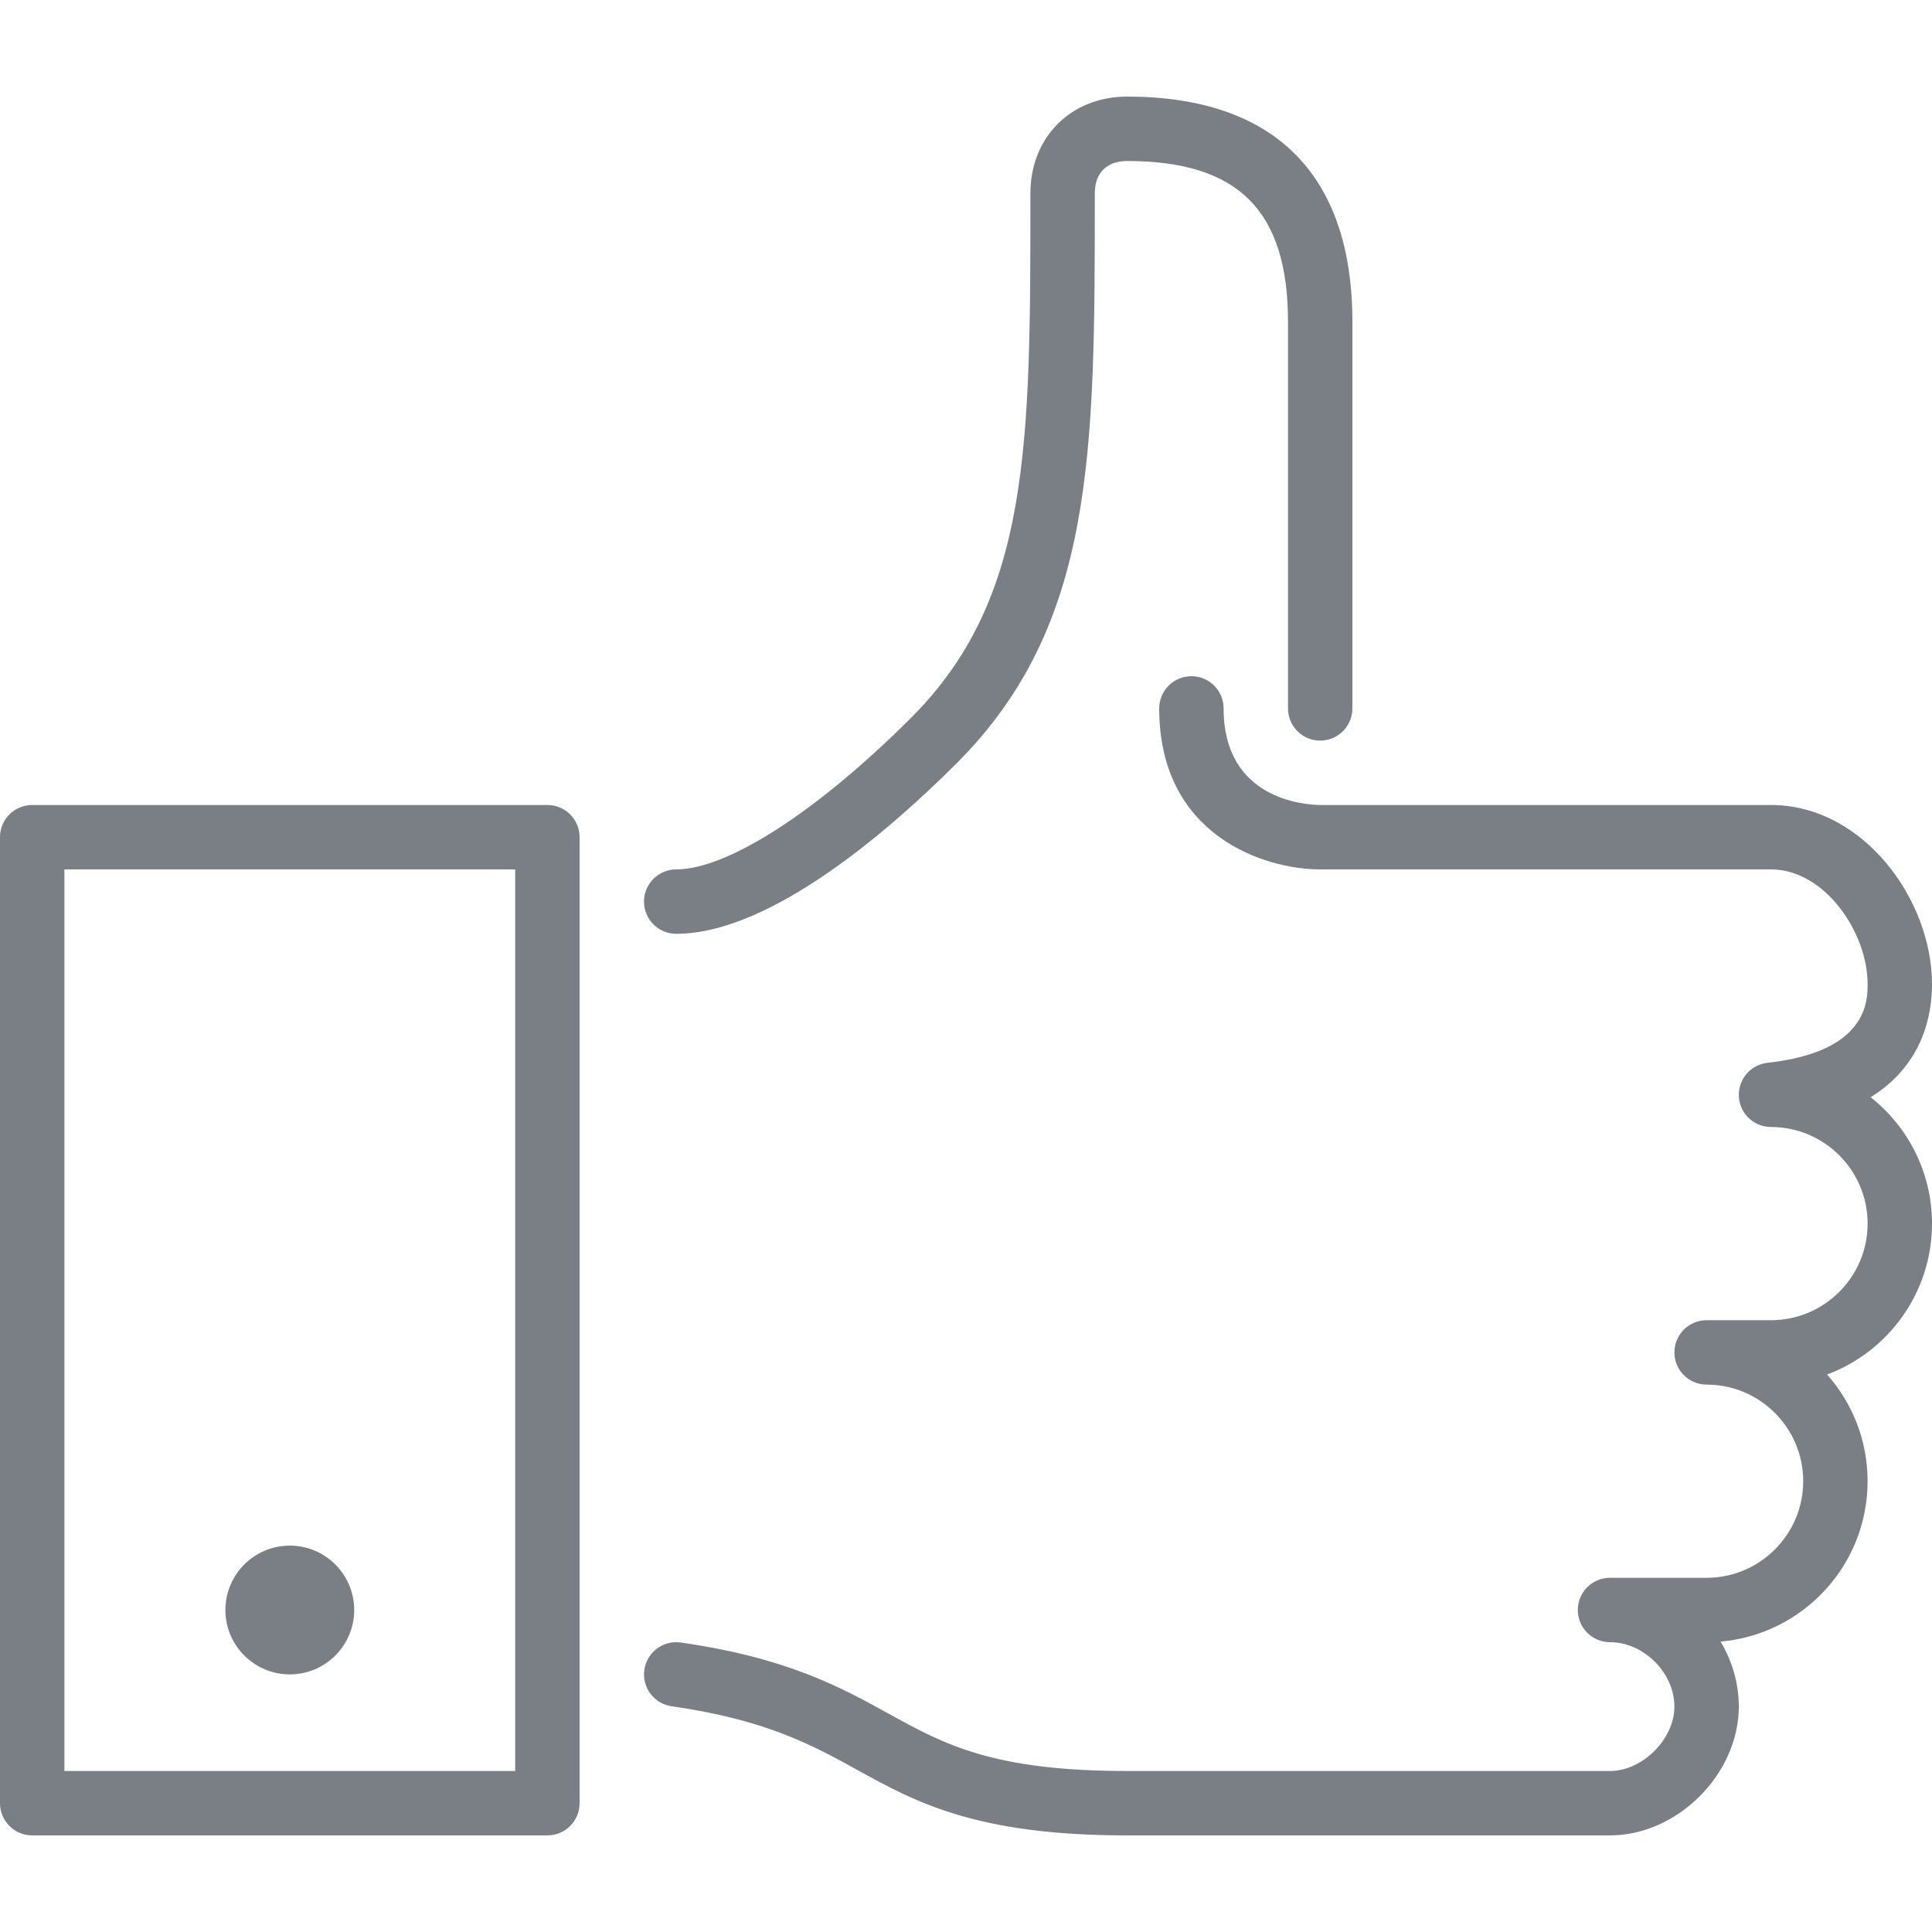
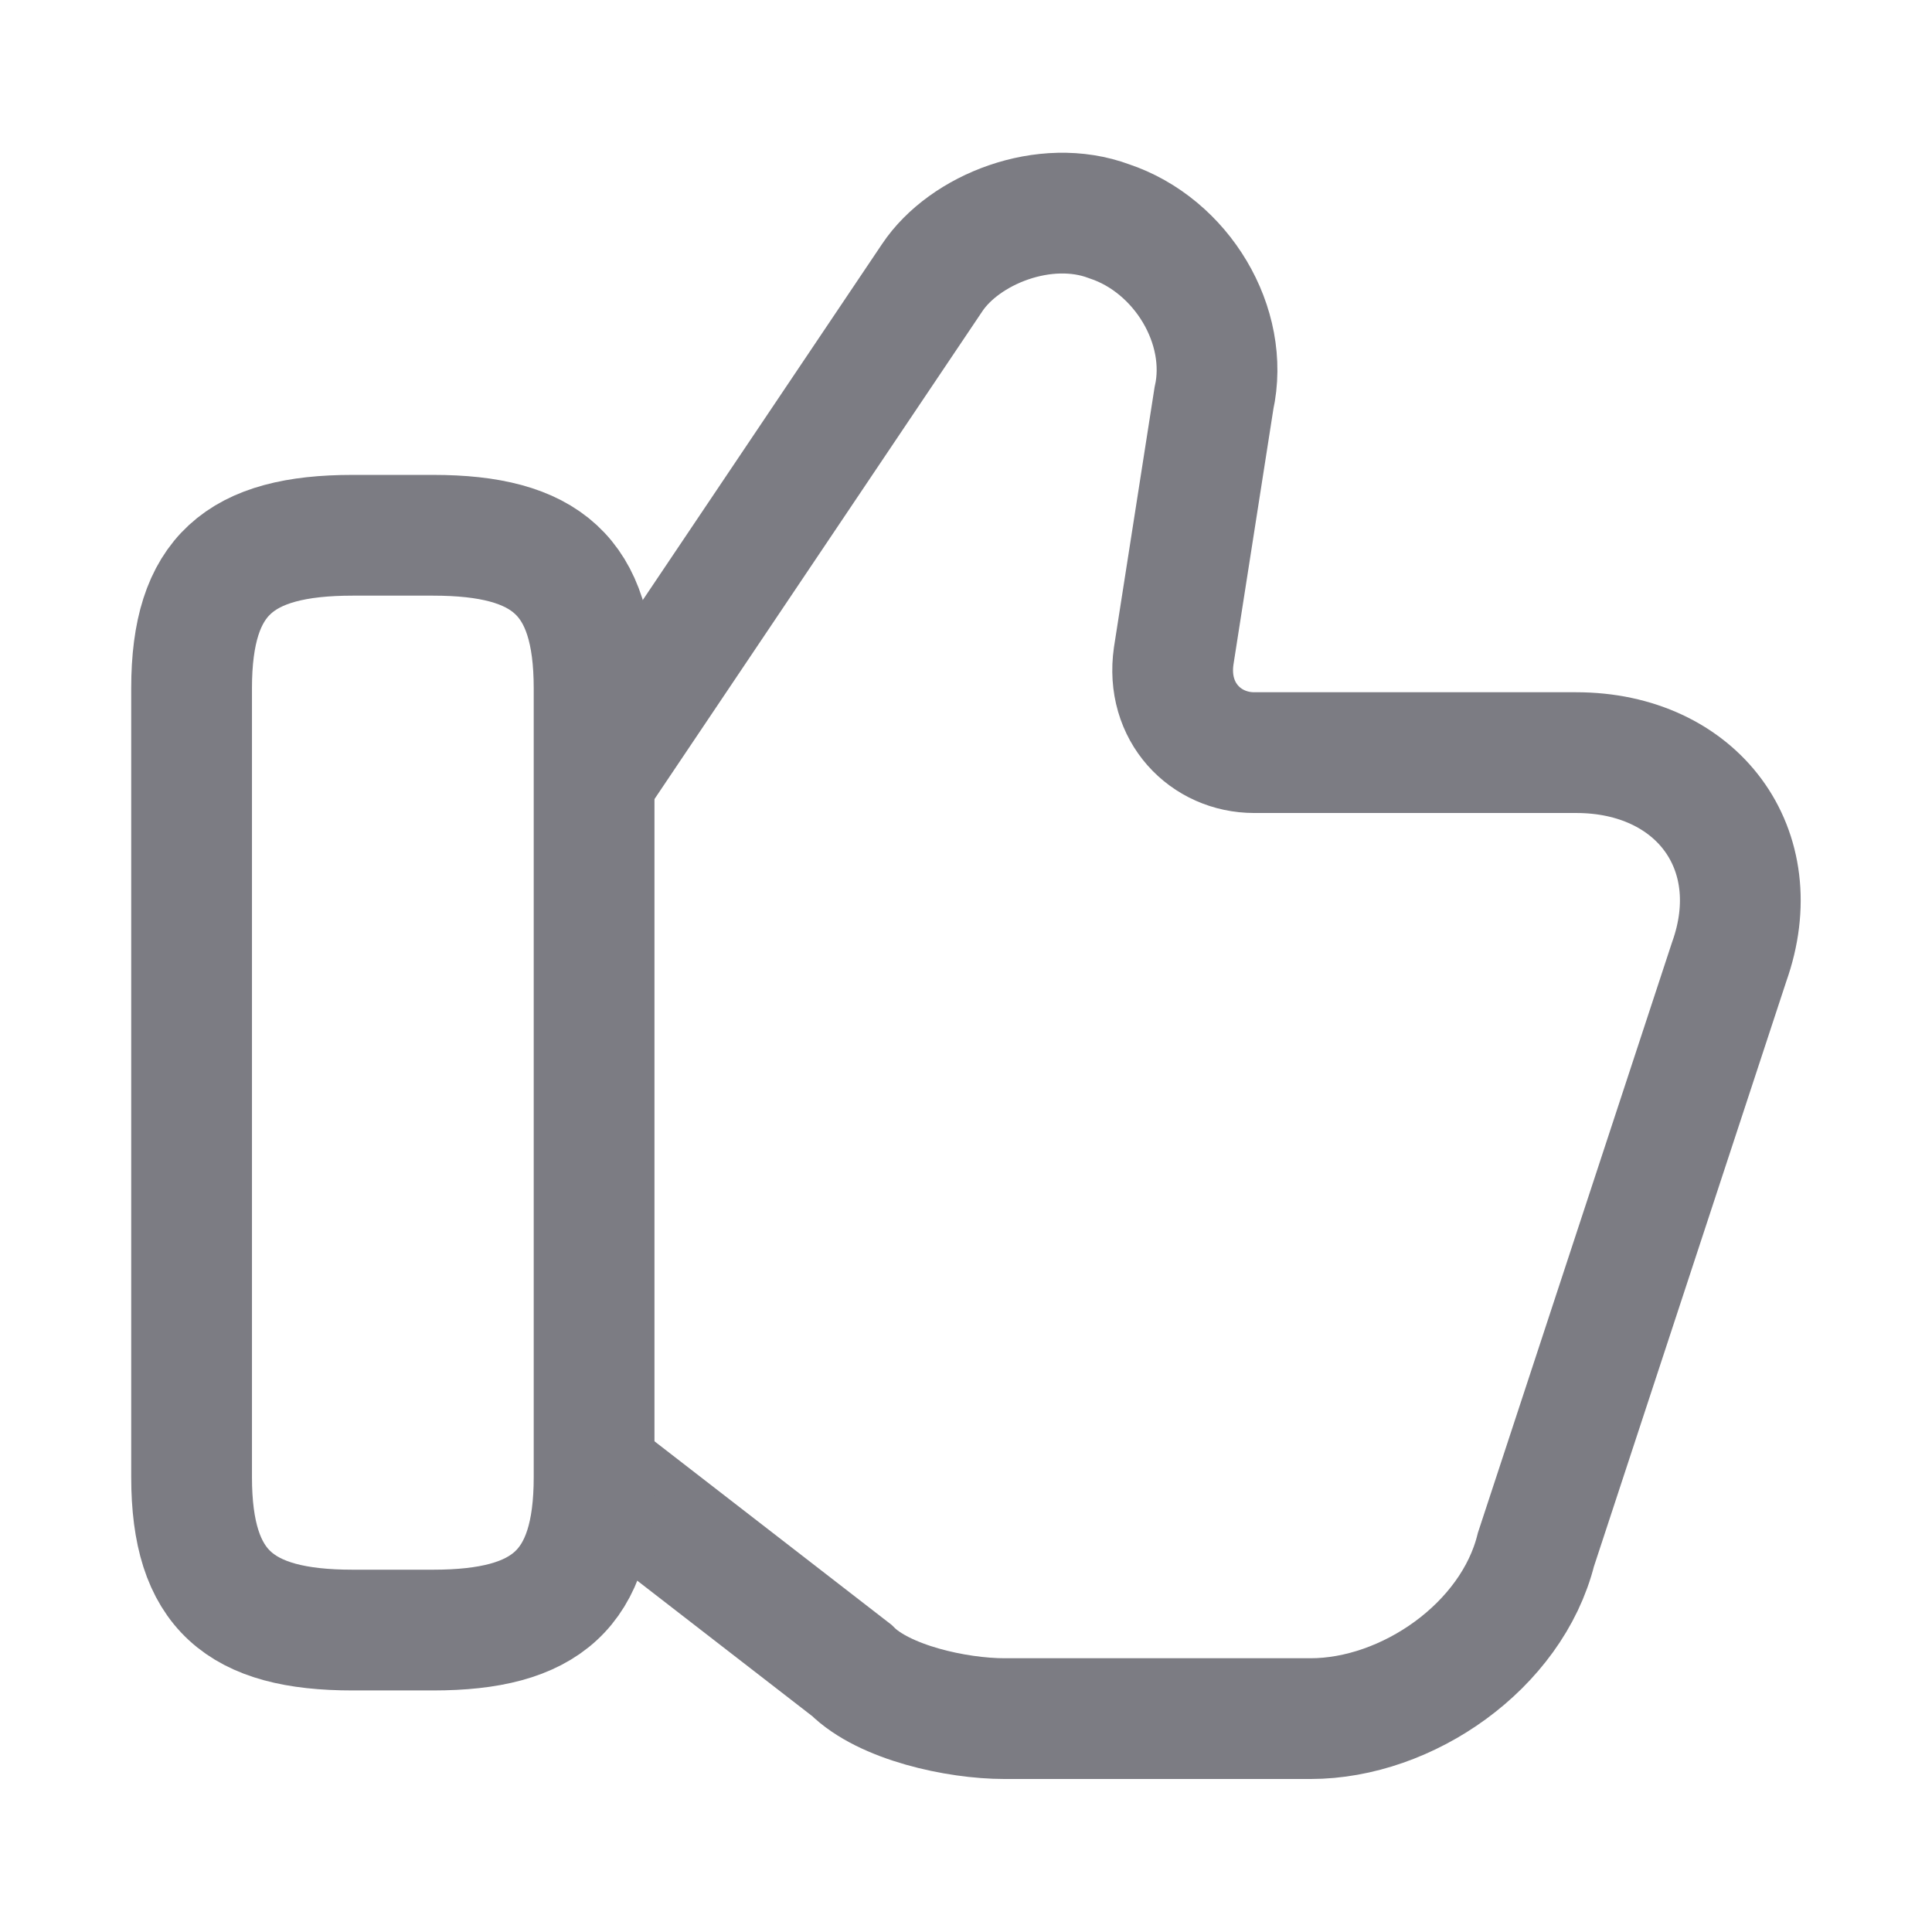
- <svg xmlns="http://www.w3.org/2000/svg" fill="#7A7E85" height="18" width="18" version="1.1" id="Layer_1" viewBox="0 0 512 512" xml:space="preserve">
-   <g>
-     <g>
-       <g>
-         <path d="M495.736,290.773C509.397,282.317,512,269.397,512,260.796c0-22.4-18.253-47.462-42.667-47.462H349.918     c-4.284-0.051-25.651-1.51-25.651-25.6c0-4.71-3.814-8.533-8.533-8.533s-8.533,3.823-8.533,8.533     c0,33.749,27.913,42.667,42.667,42.667h119.467c14.182,0,25.6,16.631,25.6,30.396c0,4.437,0,17.946-26.53,20.855     c-4.506,0.495-7.834,4.42-7.586,8.951c0.239,4.523,3.985,8.064,8.516,8.064c14.114,0,25.6,11.486,25.6,25.6     s-11.486,25.6-25.6,25.6h-17.067c-4.719,0-8.533,3.823-8.533,8.533s3.814,8.533,8.533,8.533c14.114,0,25.6,11.486,25.6,25.6     s-11.486,25.6-25.6,25.6h-25.6c-4.719,0-8.533,3.823-8.533,8.533s3.814,8.533,8.533,8.533c8.934,0,17.067,8.132,17.067,17.067     c0,8.61-8.448,17.067-17.067,17.067h-128c-35.627,0-48.444-7.074-63.292-15.258c-12.553-6.921-26.786-14.763-54.963-18.79     c-4.668-0.674-8.994,2.577-9.66,7.236c-0.666,4.668,2.569,8.994,7.236,9.66c25.105,3.584,37.325,10.325,49.152,16.845     c15.497,8.542,31.505,17.374,71.526,17.374h128c17.869,0,34.133-16.273,34.133-34.133c0-6.229-1.775-12.134-4.83-17.229     c21.794-1.877,38.963-20.224,38.963-42.505c0-10.829-4.062-20.736-10.735-28.271C500.42,358.212,512,342.571,512,324.267     C512,310.699,505.634,298.59,495.736,290.773z" />
-         <path d="M76.8,443.733c9.412,0,17.067-7.654,17.067-17.067S86.212,409.6,76.8,409.6c-9.412,0-17.067,7.654-17.067,17.067     S67.388,443.733,76.8,443.733z" />
-         <path d="M179.2,247.467c25.353,0,57.429-28.297,74.3-45.167c36.634-36.634,36.634-82.167,36.634-151.1     c0-5.342,3.191-8.533,8.533-8.533c29.508,0,42.667,13.158,42.667,42.667v102.4c0,4.71,3.814,8.533,8.533,8.533     s8.533-3.823,8.533-8.533v-102.4c0-39.083-20.659-59.733-59.733-59.733c-14.831,0-25.6,10.769-25.6,25.6     c0,66.978,0,107.401-31.633,139.034C216.661,215.006,192.811,230.4,179.2,230.4c-4.719,0-8.533,3.823-8.533,8.533     S174.481,247.467,179.2,247.467z" />
-         <path d="M145.067,213.333H8.533c-4.719,0-8.533,3.823-8.533,8.533v256c0,4.71,3.814,8.533,8.533,8.533h136.533     c4.719,0,8.533-3.823,8.533-8.533v-256C153.6,217.156,149.786,213.333,145.067,213.333z M136.533,469.333H17.067V230.4h119.467     V469.333z" />
-       </g>
-     </g>
-   </g>
+ <svg xmlns="http://www.w3.org/2000/svg" width="18" height="18" viewBox="0 0 18 18" fill="none">
+   <path d="M5.61 13.762L7.935 15.562C8.235 15.862 8.91 16.012 9.36 16.012H12.21C13.11 16.012 14.085 15.337 14.31 14.437L16.11 8.962C16.485 7.912 15.81 7.012 14.685 7.012H11.685C11.235 7.012 10.86 6.637 10.935 6.112L11.31 3.712C11.46 3.037 11.01 2.287 10.335 2.062C9.735 1.837 8.985 2.137 8.685 2.587L5.61 7.162" stroke="#7C7C83" style="stroke:#7C7C83;stroke:color(display-p3 0.486 0.486 0.513);stroke-opacity:1;" stroke-width="1.125" stroke-miterlimit="10" />
+   <path d="M1.785 13.762V6.412C1.785 5.362 2.235 4.987 3.285 4.987H4.035C5.085 4.987 5.535 5.362 5.535 6.412V13.762C5.535 14.812 5.085 15.187 4.035 15.187H3.285C2.235 15.187 1.785 14.812 1.785 13.762Z" stroke="#7C7C83" style="stroke:#7C7C83;stroke:color(display-p3 0.486 0.486 0.513);stroke-opacity:1;" stroke-width="1.125" stroke-linecap="round" stroke-linejoin="round" />
</svg>
